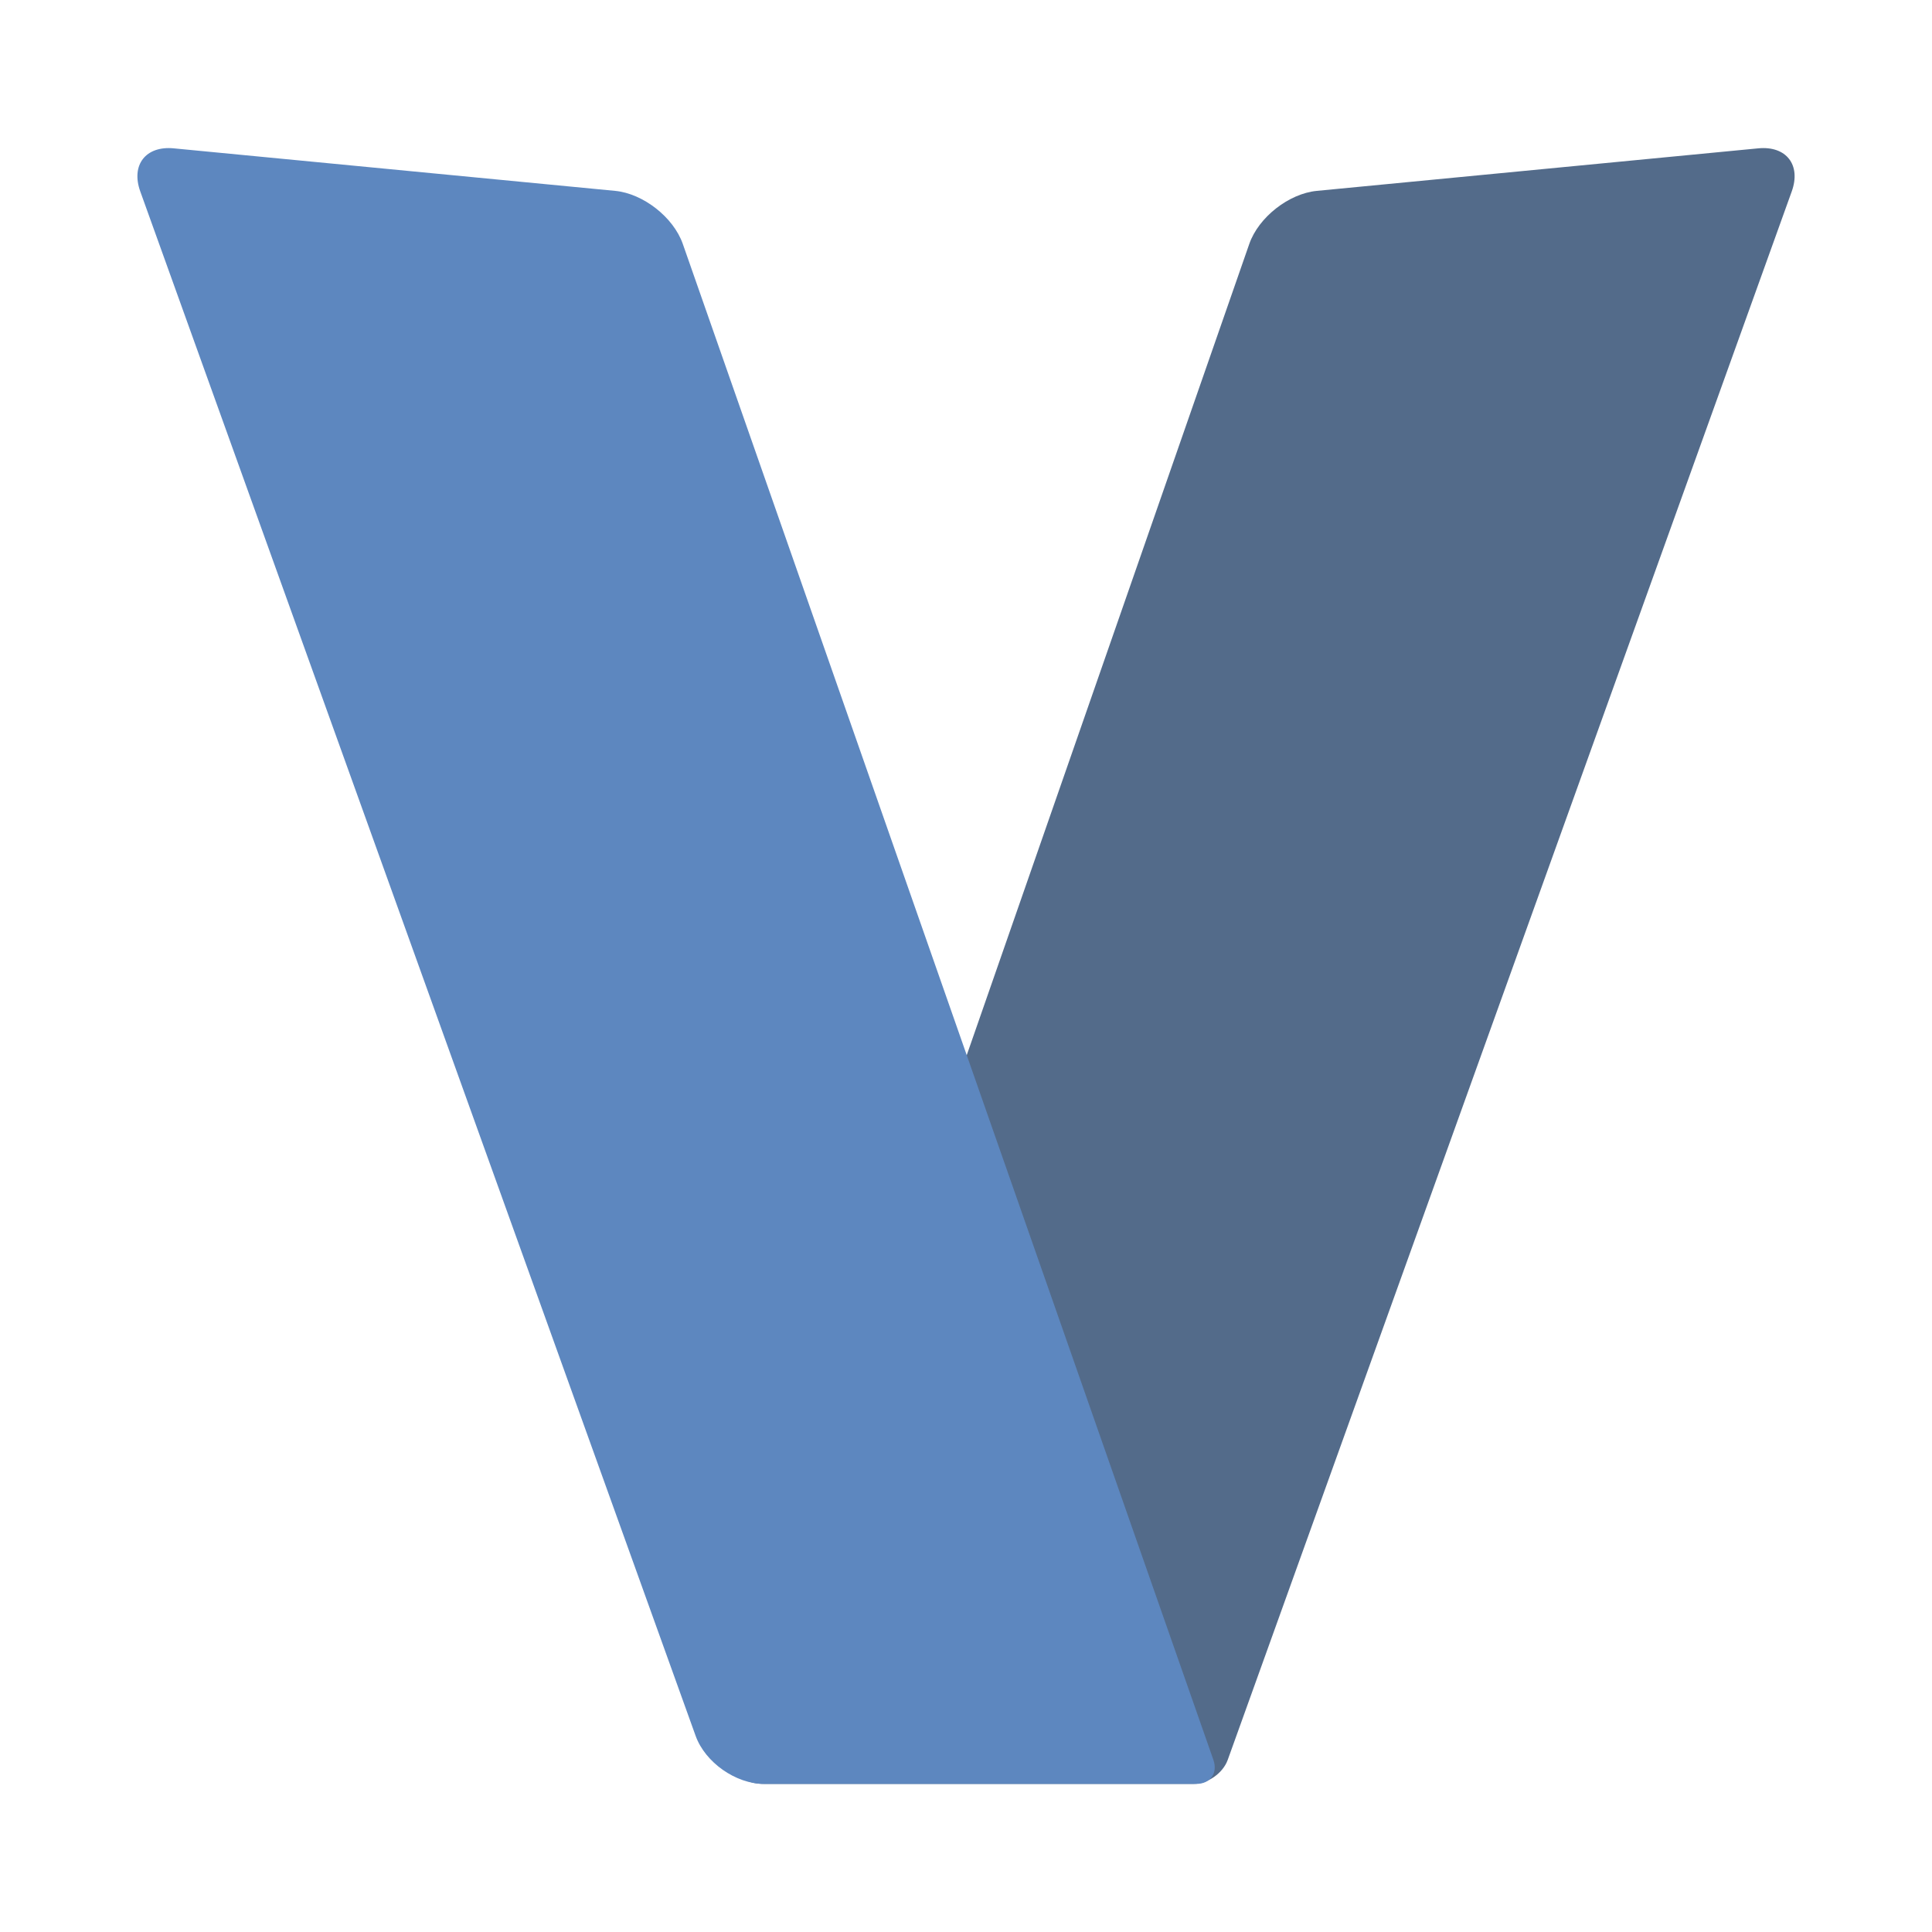
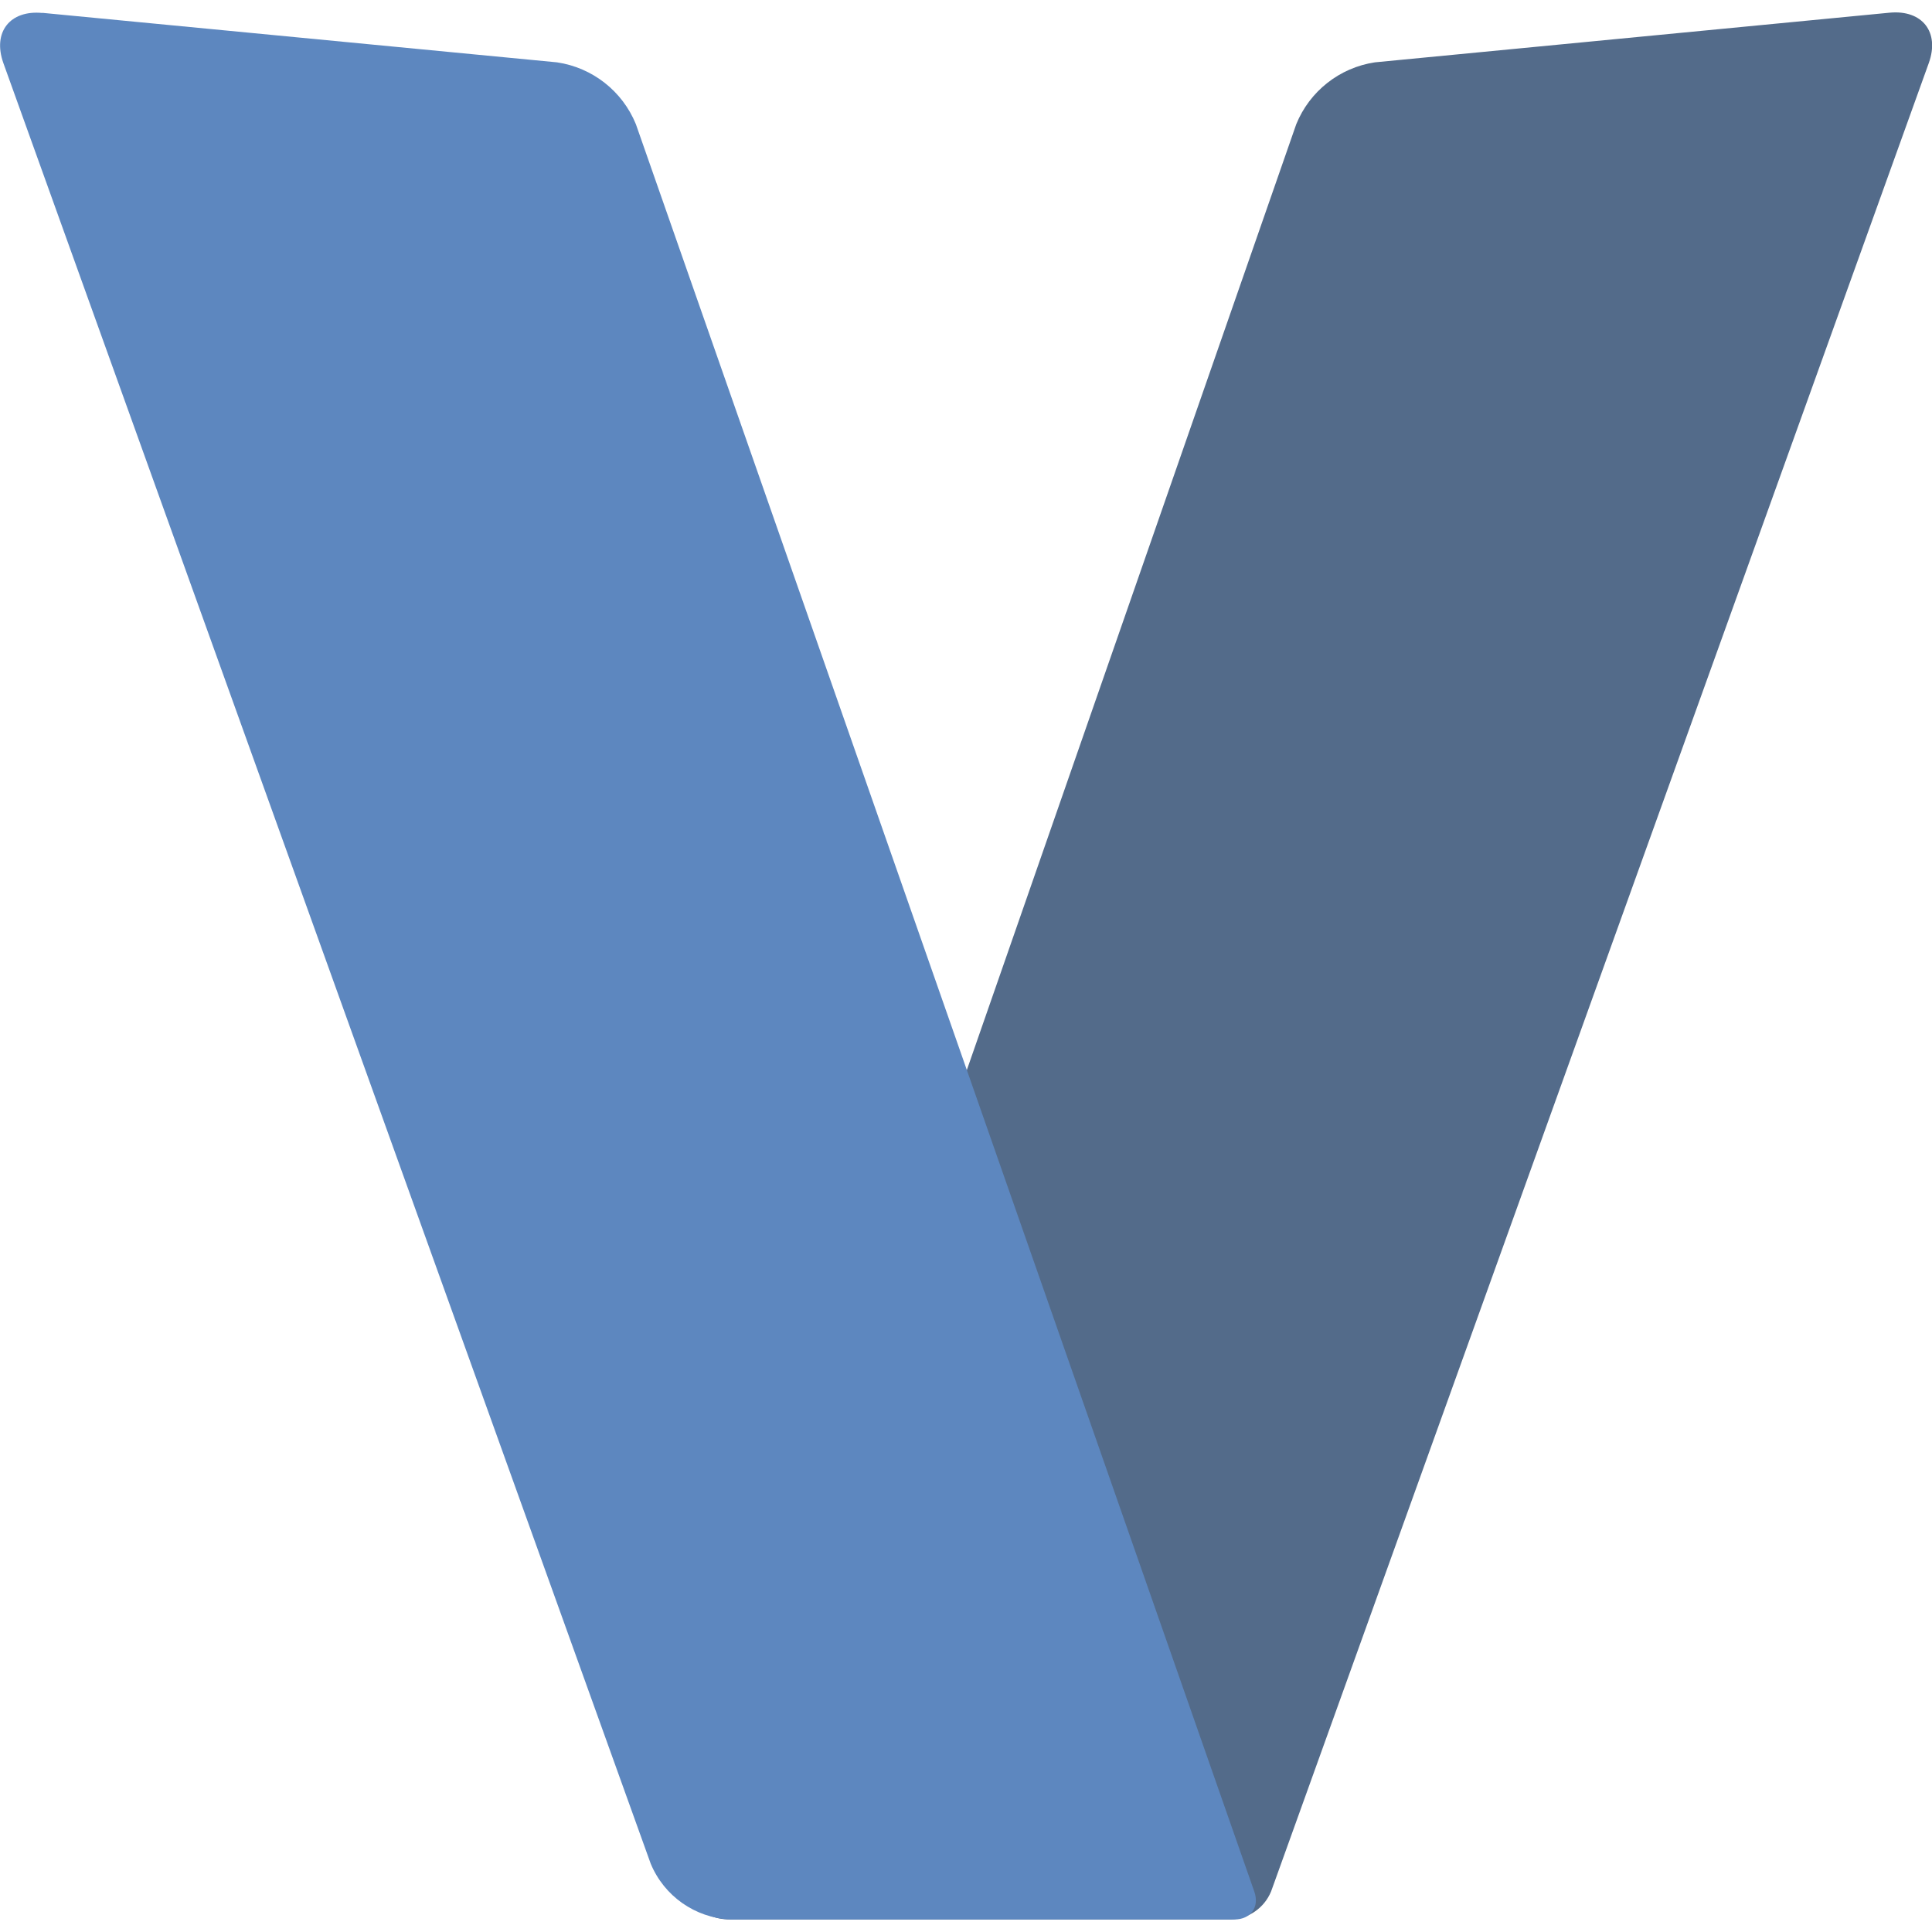
<svg xmlns="http://www.w3.org/2000/svg" viewBox="0 0 128 128">
-   <path fill="#536b8a" d="m81.516 116.107 37.192-103.425c.631-1.754-.363-3.033-2.219-2.854l-29.248 2.818c-1.855.179-3.86 1.753-4.472 3.513l-34.425 98.84c-.614 1.76.402 3.19 2.266 3.19h28.469c.931 0 1.944-.712 2.26-1.59z" />
-   <path fill="#5d87bf" d="m11.51 9.828 29.249 2.818c1.855.179 3.861 1.752 4.477 3.511L80.39 116.595c.307.88-.2 1.593-1.131 1.593h-28.65c-1.863 0-3.888-1.424-4.52-3.178L9.293 12.682c-.631-1.754.363-3.033 2.219-2.854" />
+   <path fill="#536b8a" d="M84.21 125.32a3 3 0 0 1-2.63 1.85h-33.2c-2.16 0-3.35-1.66-2.63-3.72L85.88 8.23a6.7 6.7 0 0 1 5.21-4.1L125.2.84c2.16-.2 3.32 1.29 2.59 3.33L84.42 124.74z" />
+   <path fill="#ebebeb" d="M79.47 125.32 61.42 73.17 64 71.56l18.38 53.19z" />
+   <path fill="#5d87bf" d="m2.8.85 34.1 3.28a6.7 6.7 0 0 1 5.23 4.1L83.1 125.32c.36 1.02-.23 1.85-1.32 1.85h-33.4a6 6 0 0 1-5.27-3.7L.22 4.17C-.5 2.14.65.65 2.81.86z" />
</svg>
